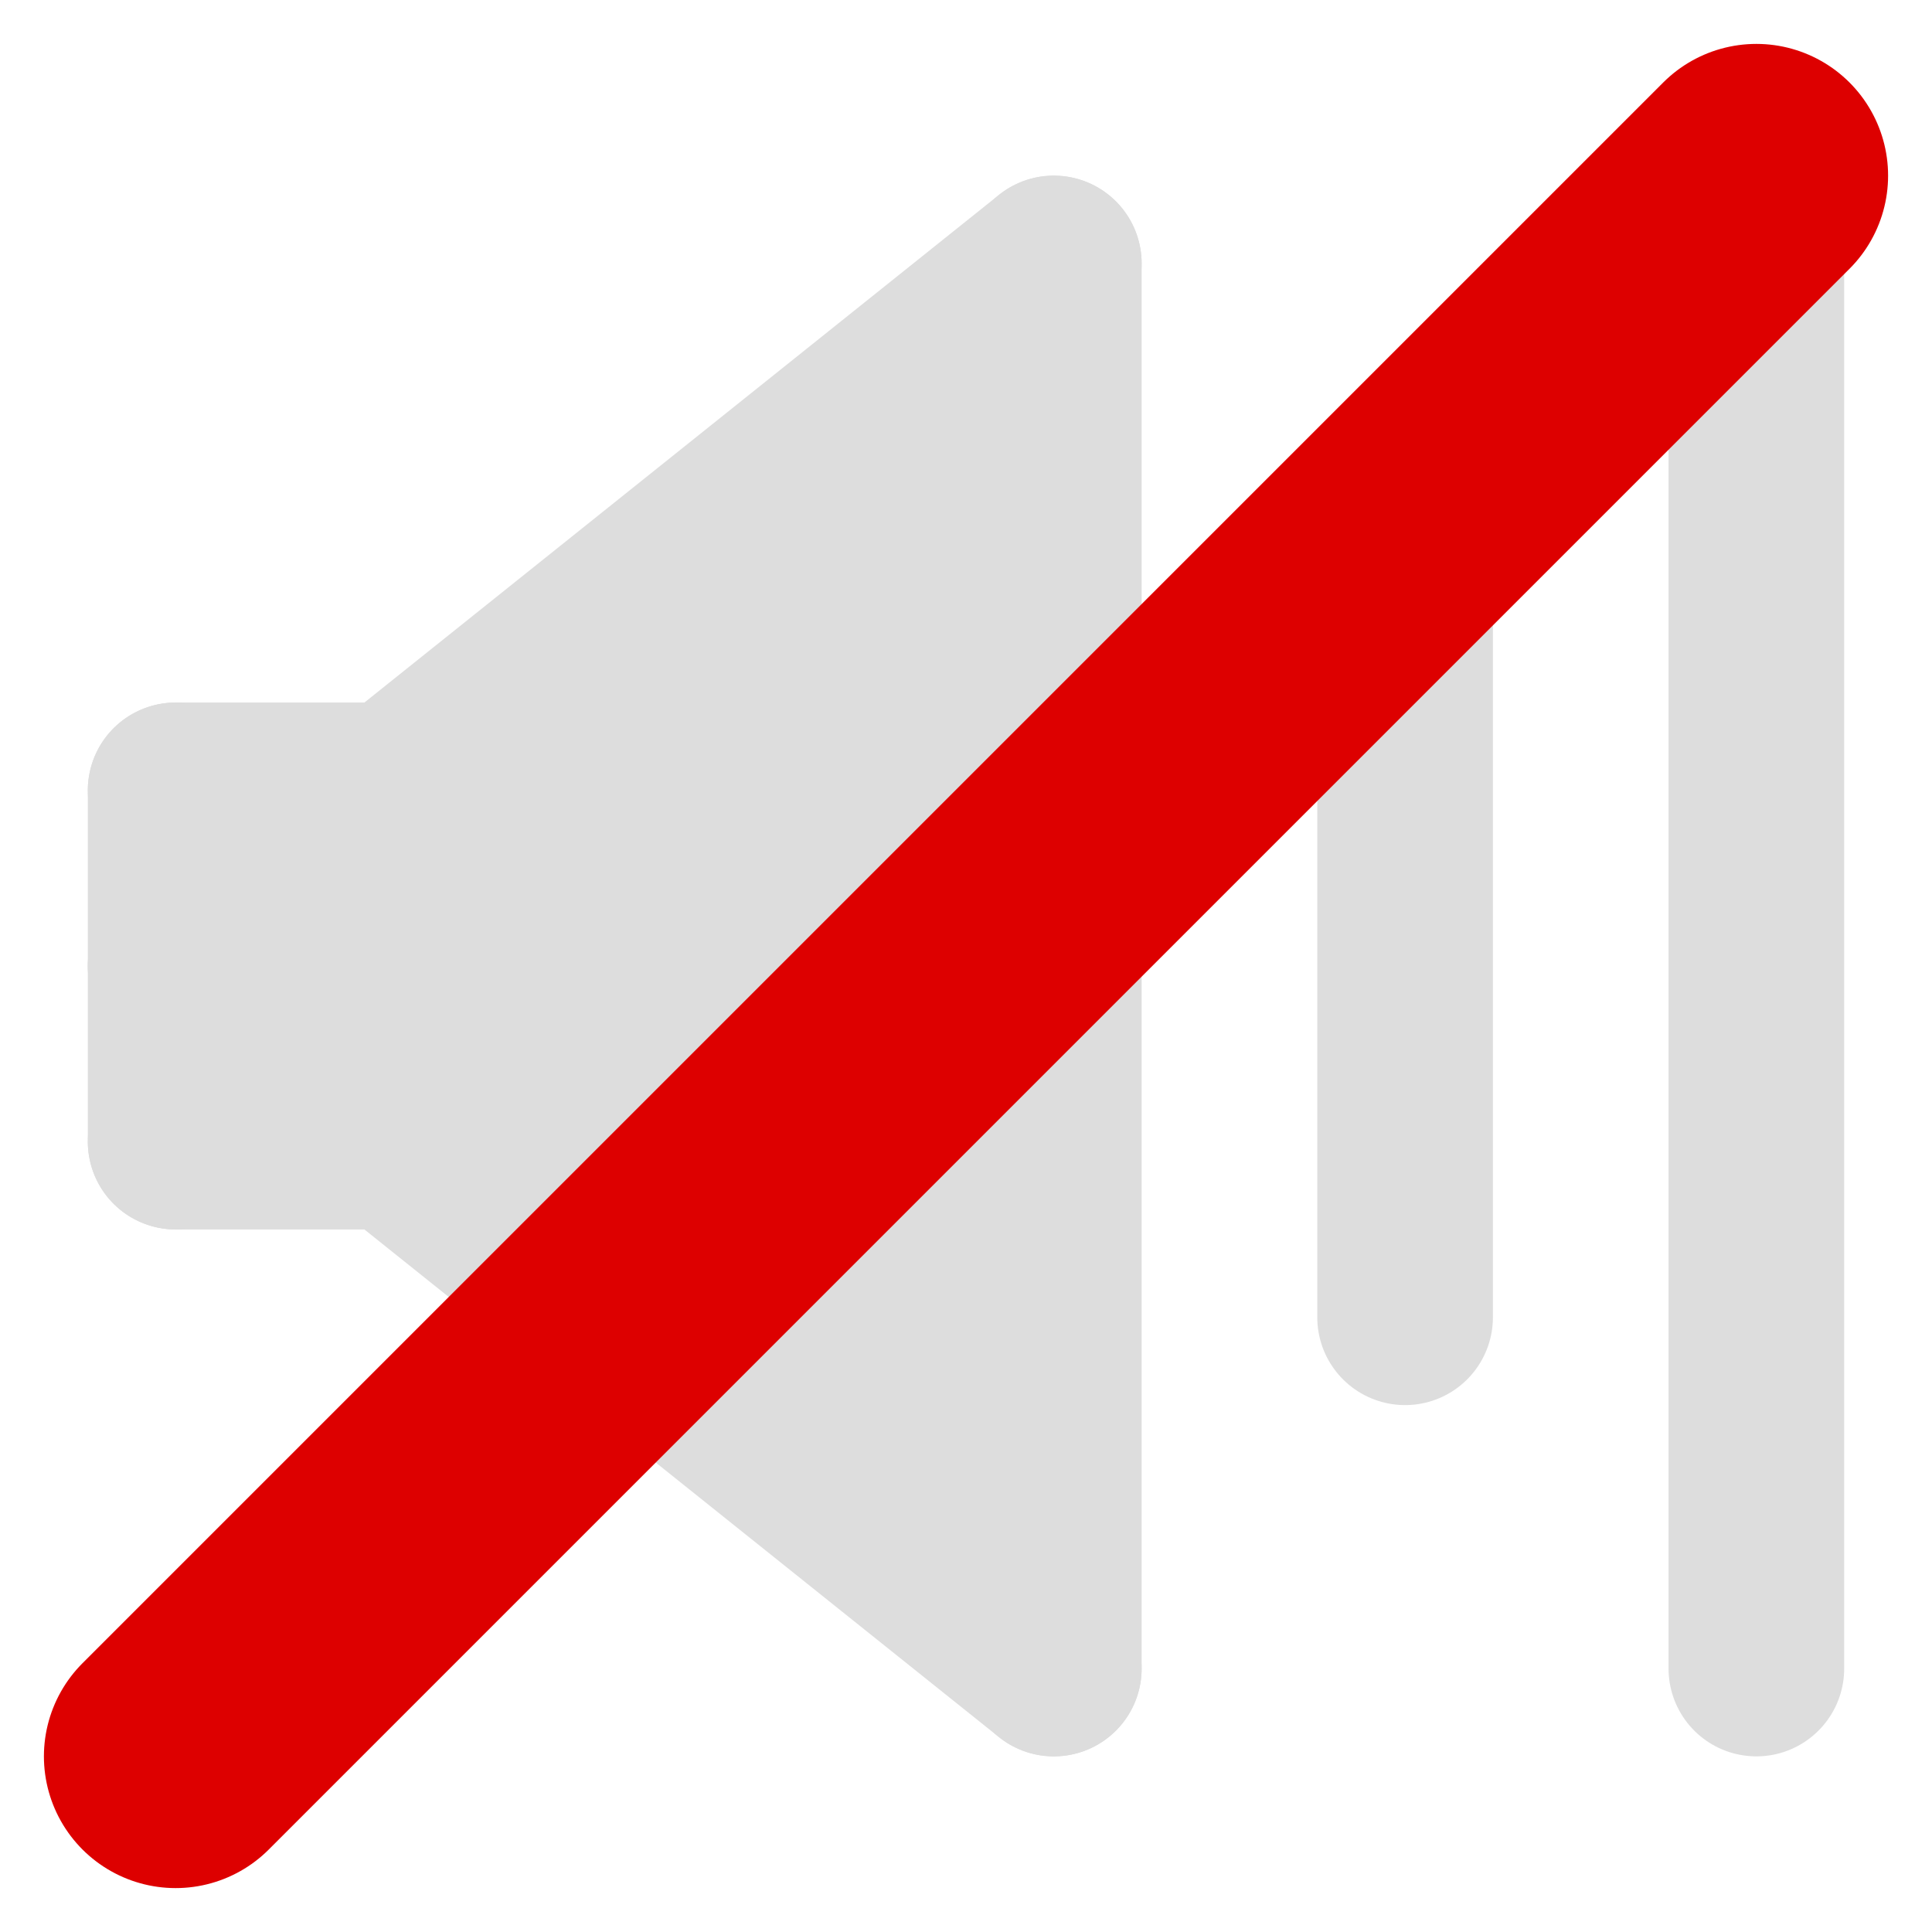
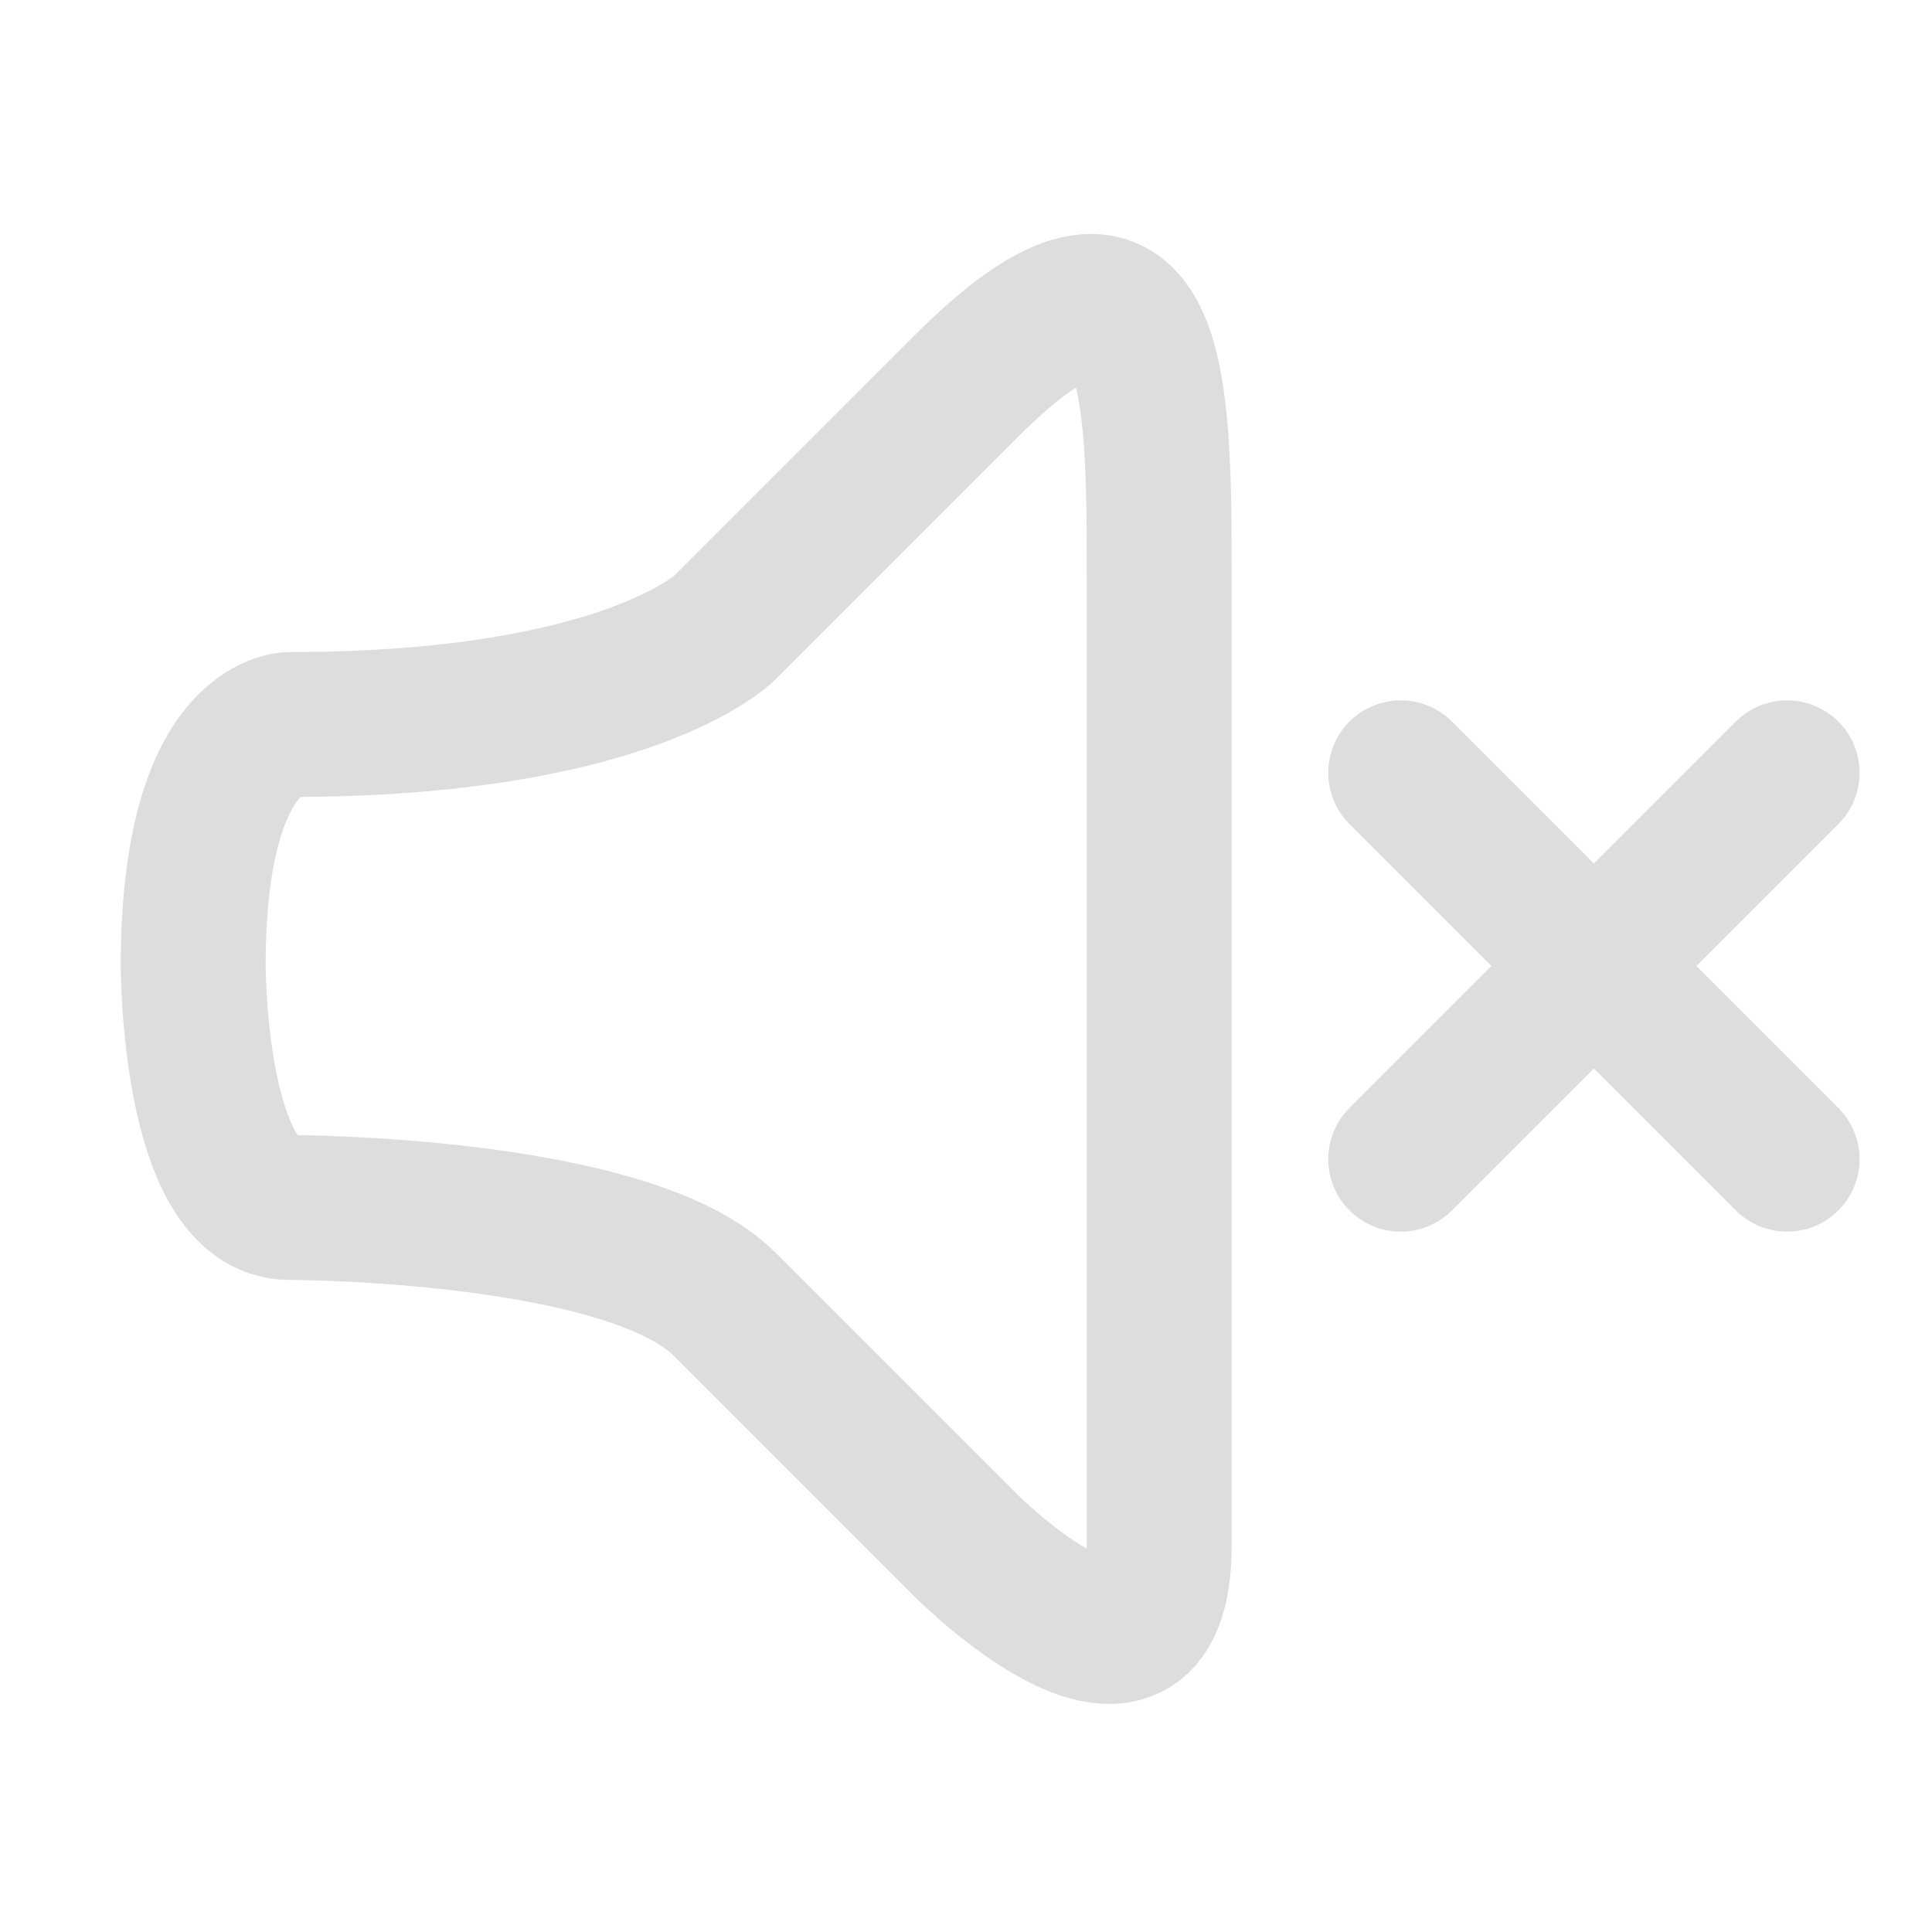
- <svg xmlns="http://www.w3.org/2000/svg" viewBox="0 0 11 11">
-   <line x1="1" y1="4.5" x2="1" y2="6.5" stroke="#ddd" stroke-width="1" stroke-linecap="round" />
-   <line x1="1" y1="4.5" x2="3" y2="4.5" stroke="#ddd" stroke-width="1" stroke-linecap="round" />
-   <line x1="1" y1="6.5" x2="3" y2="6.5" stroke="#ddd" stroke-width="1" stroke-linecap="round" />
-   <line x1="6" y1="1.5" x2="6" y2="9.5" stroke="#ddd" stroke-width="1" stroke-linecap="round" />
-   <line x1="6" y1="9.5" x2="1" y2="5.5" stroke="#ddd" stroke-width="1" stroke-linecap="round" />
-   <line x1="1" y1="5.5" x2="6" y2="1.5" stroke="#ddd" stroke-width="1" stroke-linecap="round" />
-   <polygon points="6,9.5 6,1.5 1,5.5" fill="#ddd" />
-   <line x1="8" y1="7.5" x2="8" y2="3.5" stroke="#ddd" stroke-width="1" stroke-linecap="round" />
-   <line x1="10" y1="9.5" x2="10" y2="1.5" stroke="#ddd" stroke-width="1" stroke-linecap="round" />
-   <line x1="1" y1="10" x2="10" y2="1" stroke="#d00" stroke-width="1.5" stroke-linecap="round" />
+ <svg xmlns="http://www.w3.org/2000/svg" viewBox="0 0 10 10">
+   <path d="M 6 5, 6 3 C 6 2, 6 1, 5 2 L 3.75 3.25             C 3.75 3.25, 3.25 3.75, 1.5 3.75 C 1.5 3.75, 1 3.75, 1 5             C 1 5, 1 6.25, 1.5 6.25 C 1.5 6.25, 3.25 6.25, 3.75 6.75             L 5 8 C 5 8, 6 9, 6 8 L 6 7, 6 5" stroke-width="0.75" stroke="#ddd" fill="none" />
+   <line x1="9.25" y1="6" x2="7.25" y2="4" stroke="#ddd" stroke-width="0.75" stroke-linecap="round" />
+   <line x1="9.25" y1="4" x2="7.25" y2="6" stroke="#ddd" stroke-width="0.75" stroke-linecap="round" />
</svg>
